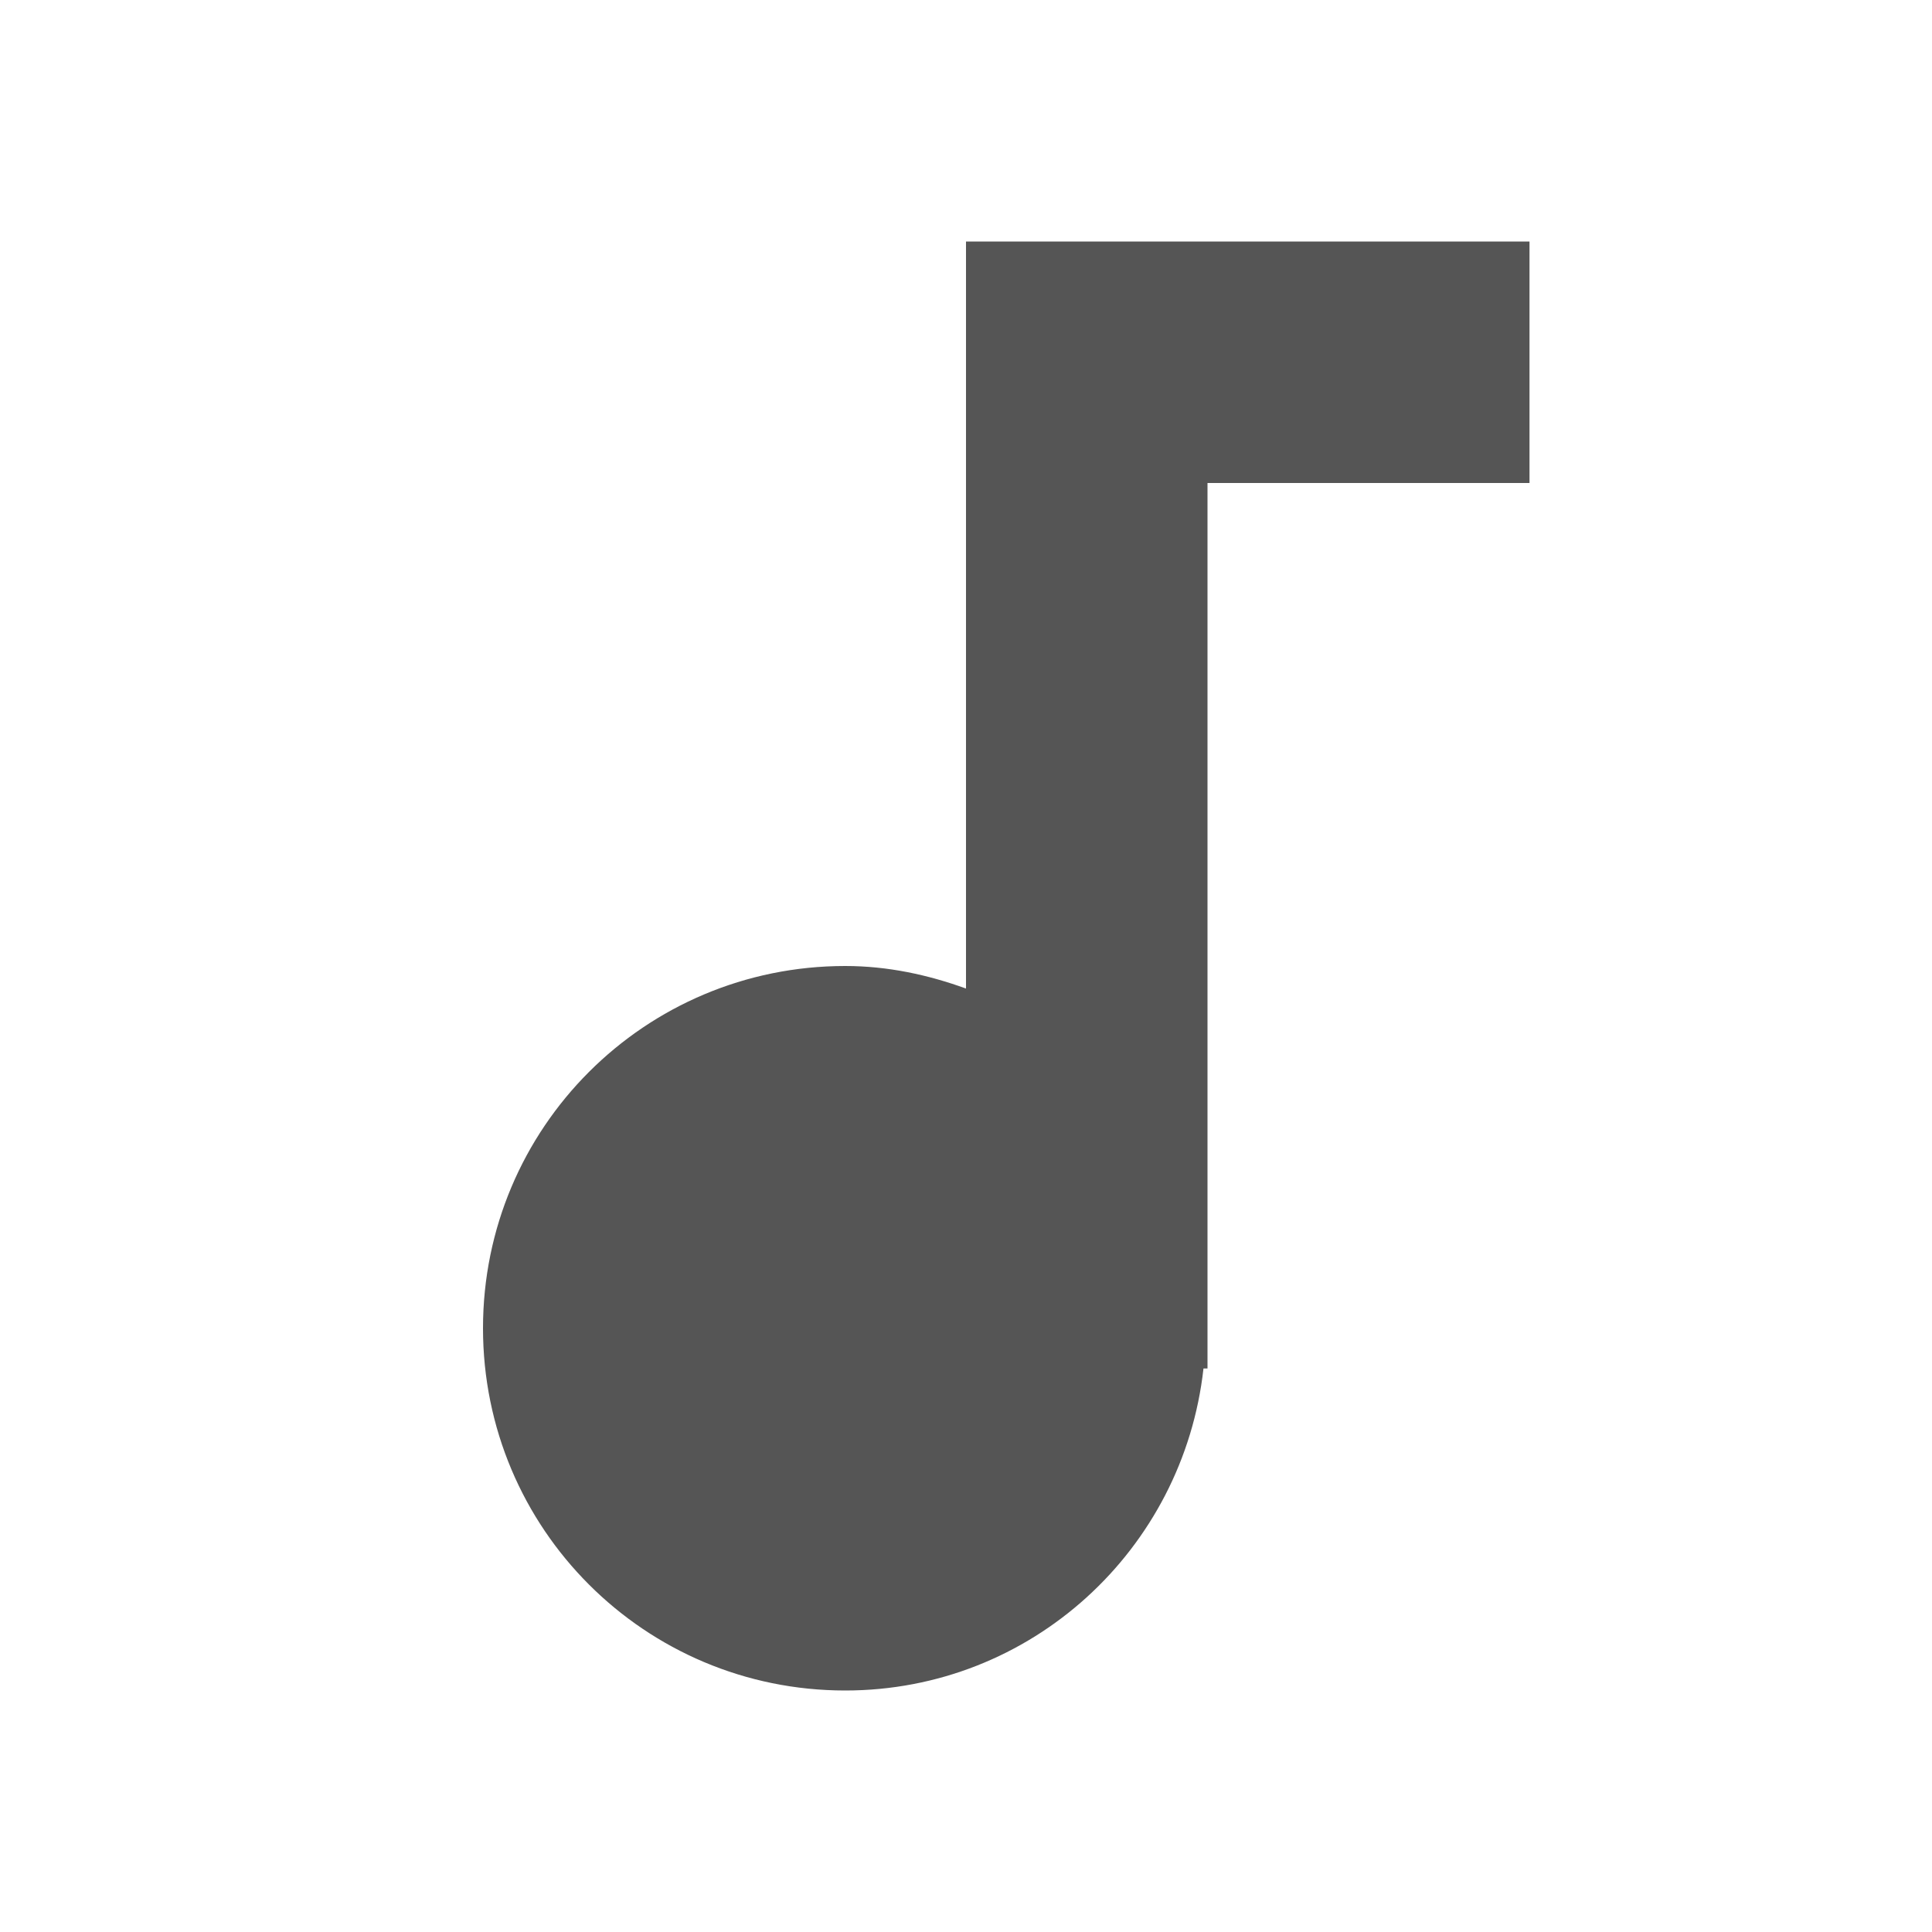
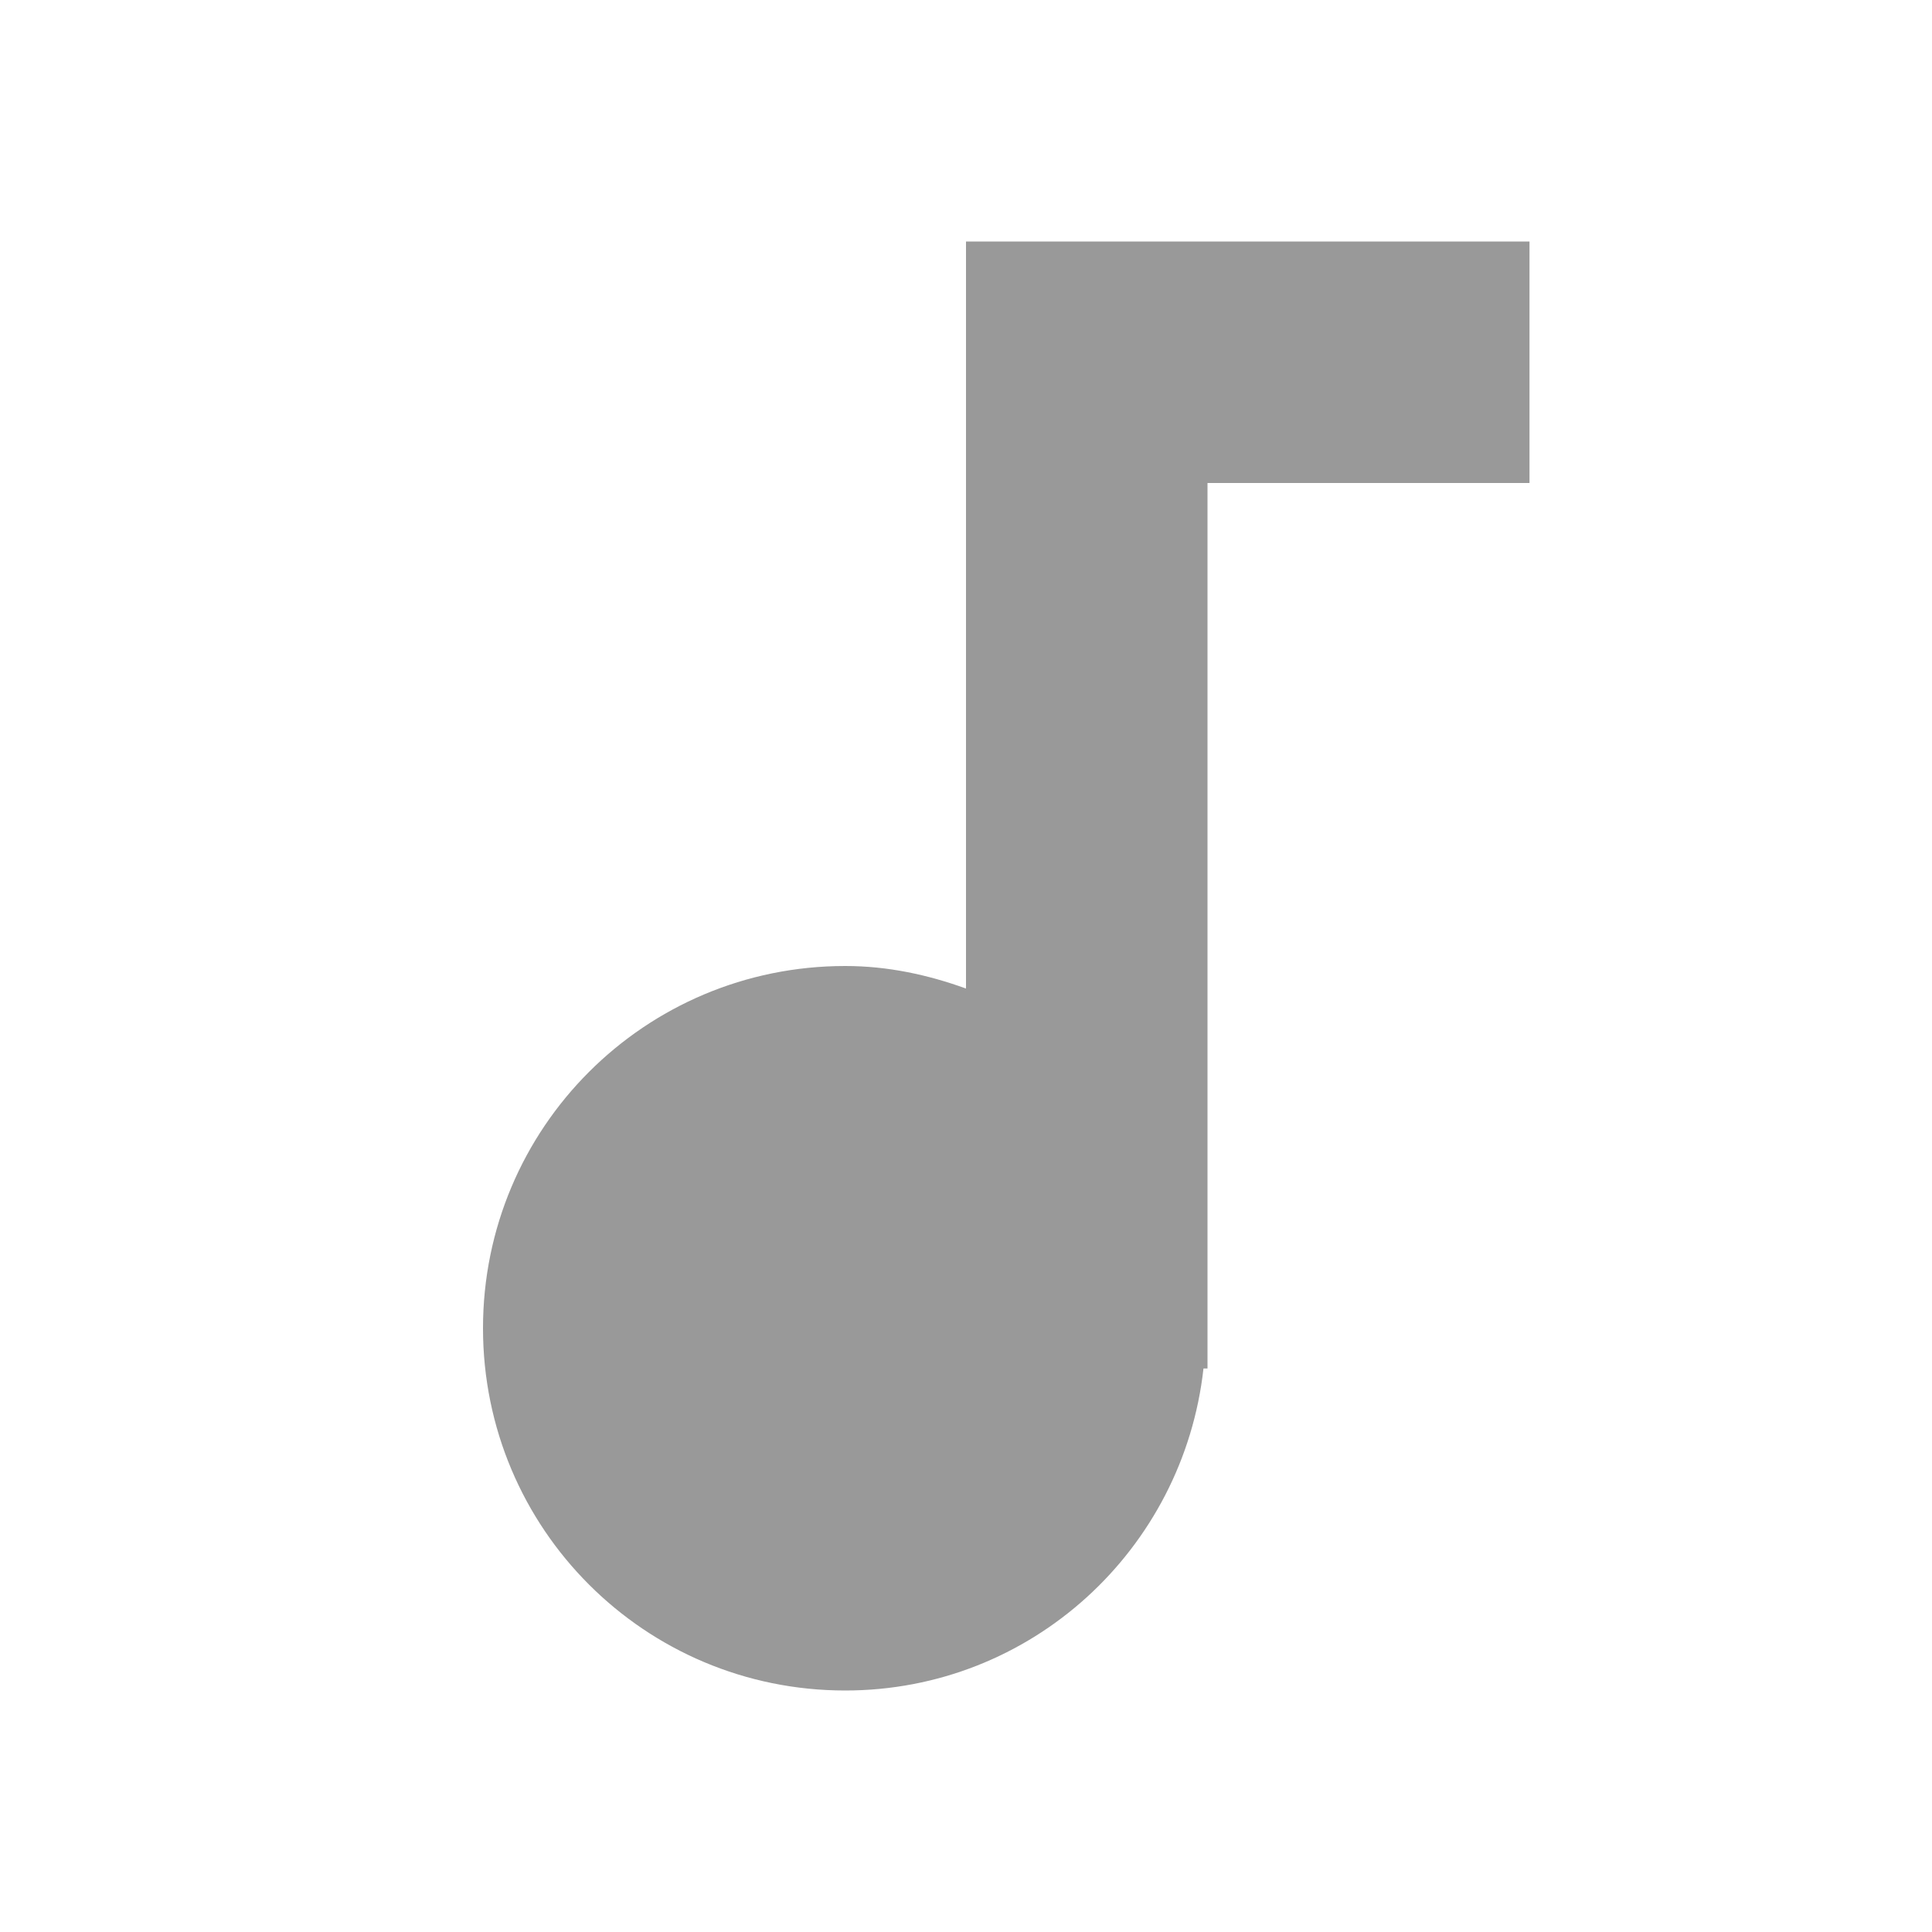
<svg xmlns="http://www.w3.org/2000/svg" width="24" height="24" viewBox="0 0 24 24">
-   <path fill="#555" d="M12 3v9.28c-.47-.17-.97-.28-1.5-.28C8.01 12 6 14.01 6 16.5S8.01 21 10.5 21c2.31 0 4.2-1.75 4.45-4H15V6h4V3h-7z" />
+   <path fill="#999" d="M12 3v9.28c-.47-.17-.97-.28-1.5-.28C8.01 12 6 14.01 6 16.5S8.01 21 10.5 21c2.31 0 4.2-1.75 4.45-4H15V6h4V3h-7z" />
</svg>
